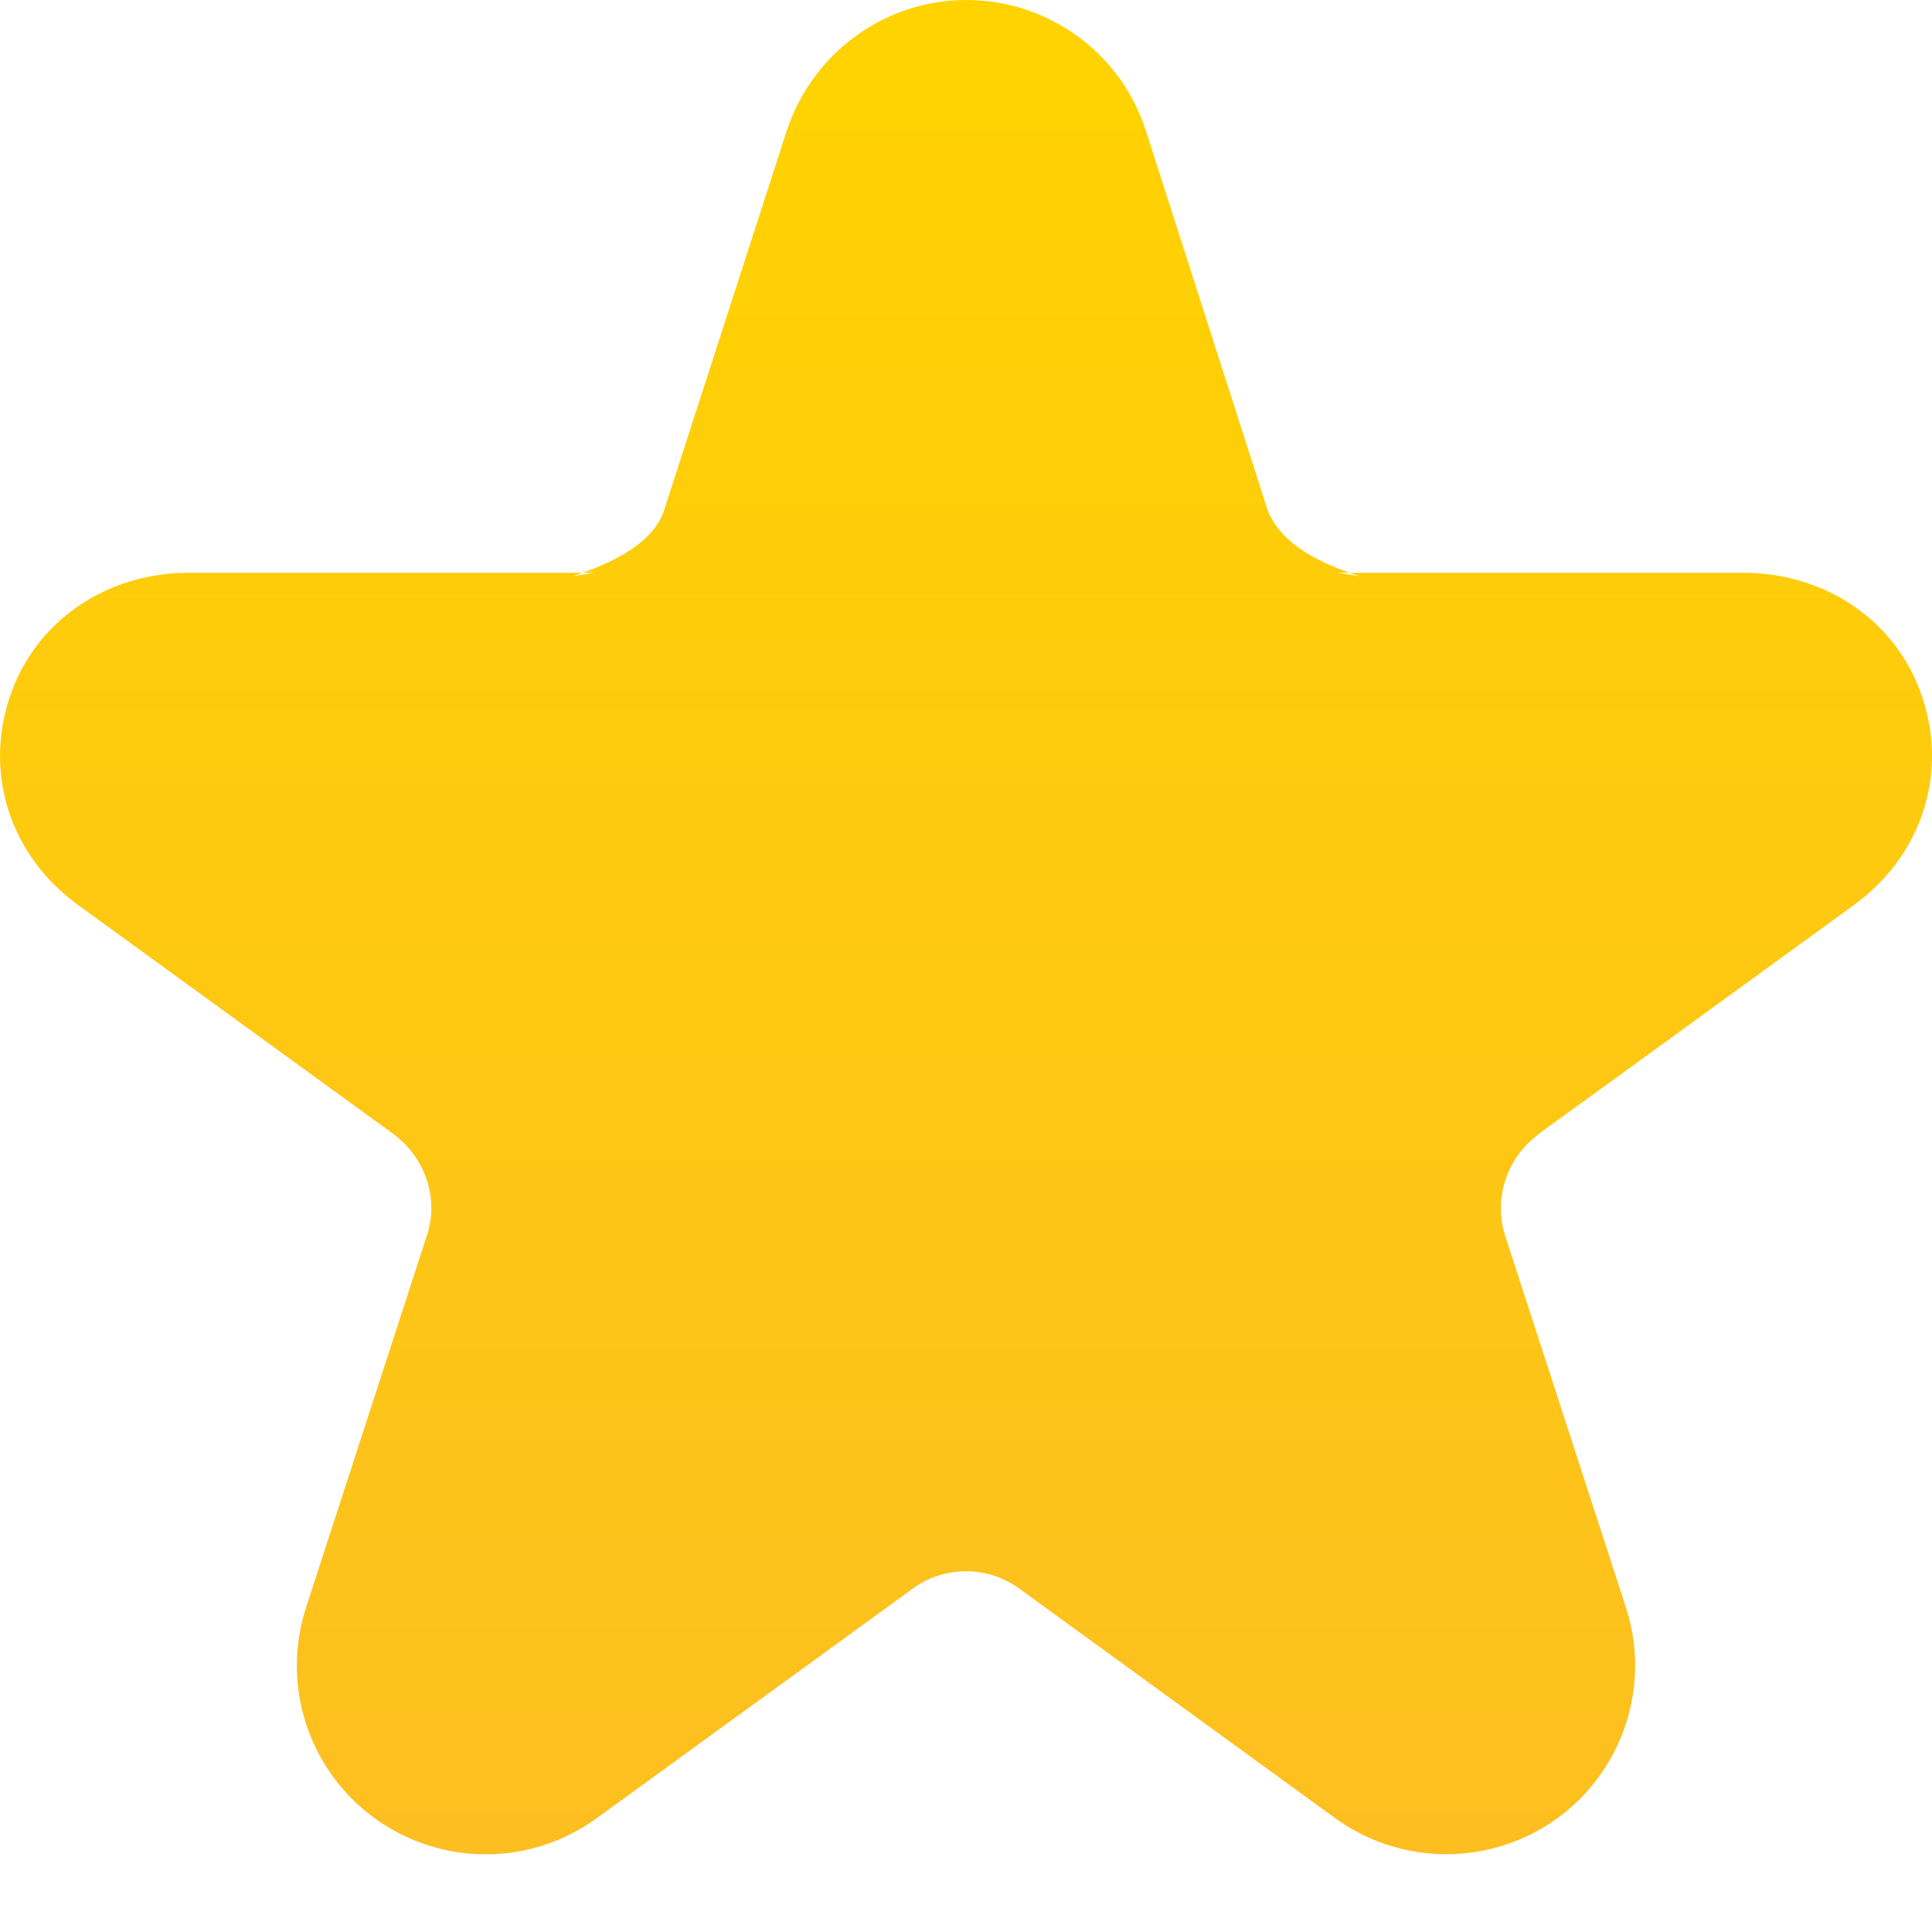
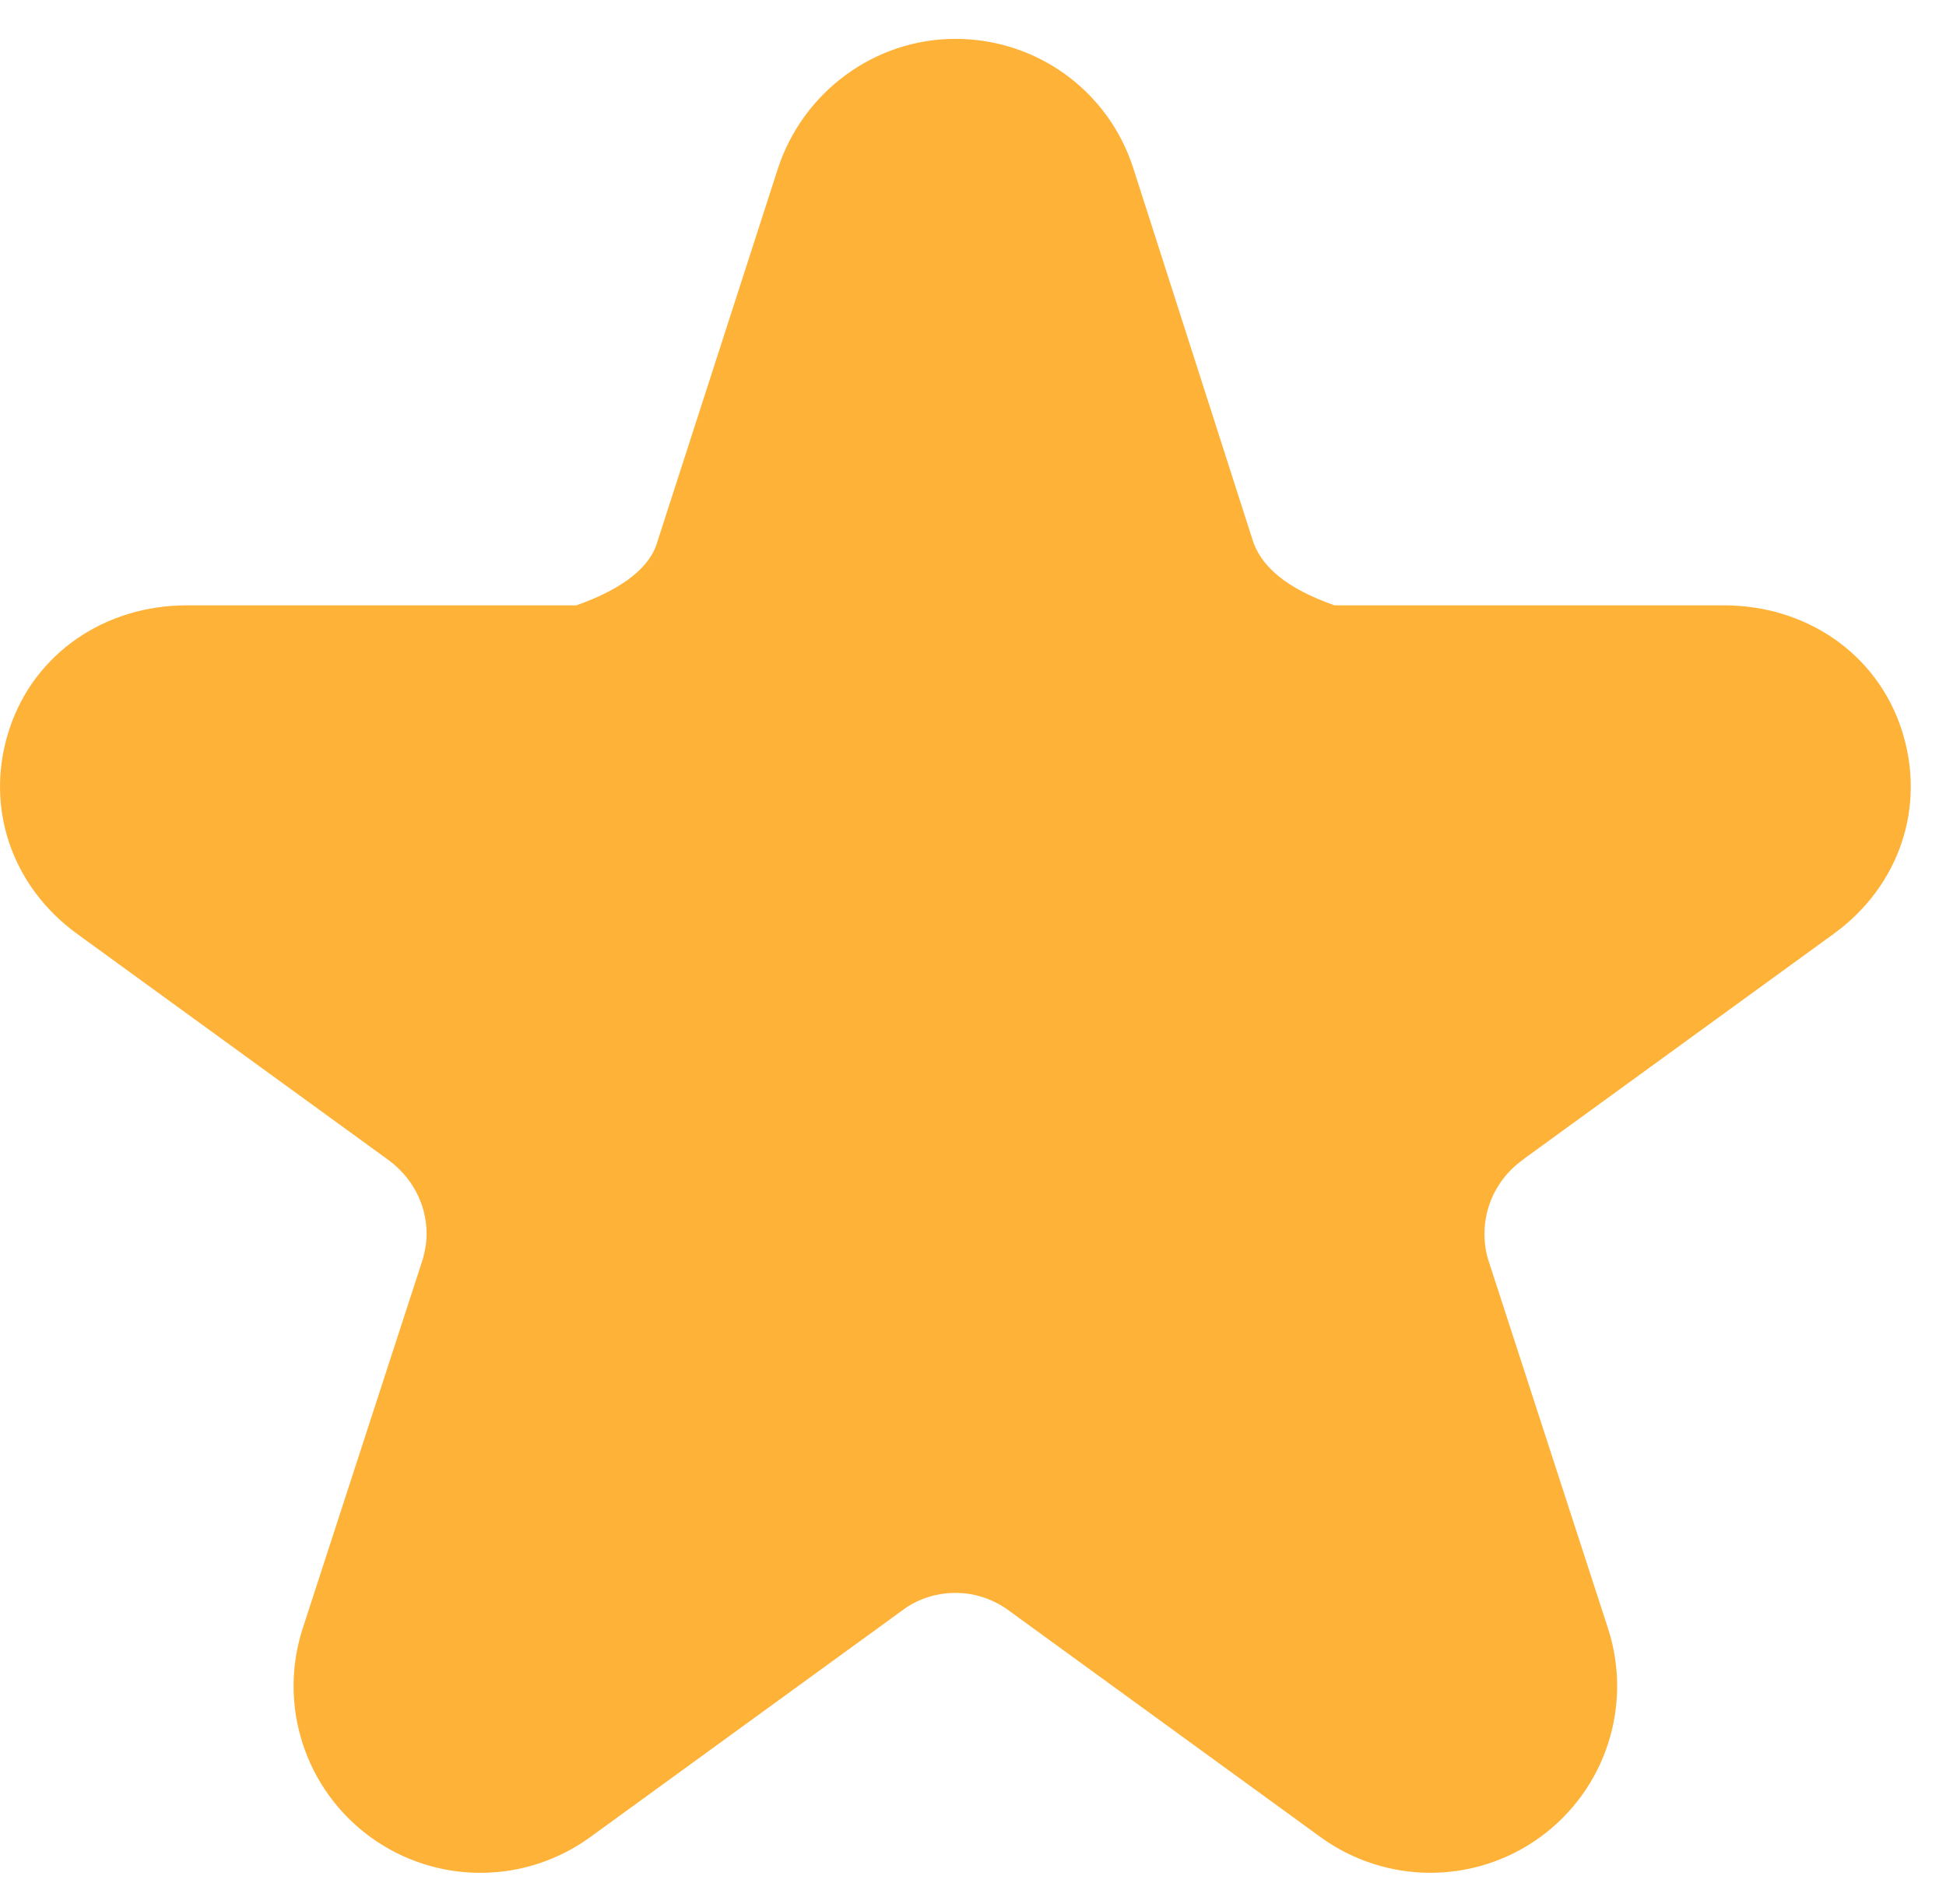
- <svg xmlns="http://www.w3.org/2000/svg" width="15px" height="15px" viewBox="0 0 15 15" version="1.1">
-   <defs>
-     <linearGradient x1="50%" y1="0%" x2="50%" y2="119.702%" id="linearGradient-1">
-       <stop stop-color="#FFD300" offset="0%" />
-       <stop stop-color="#FCBB27" offset="100%" />
-     </linearGradient>
-   </defs>
+ <svg xmlns="http://www.w3.org/2000/svg" width="46px" height="45px" viewBox="0 0 46 45" version="1.1">
+   <defs />
  <g id="Styleguide" stroke="none" stroke-width="1" fill="none" fill-rule="evenodd">
-     <g id="ICONS" transform="translate(-82, -380)" fill="url(#linearGradient-1)">
-       <path d="M93.921,388.823 L94.314,388.523 L93.934,388.815 C93.758,388.95 93.653,389.158 93.653,389.382 C93.653,389.453 93.664,389.522 93.682,389.582 L94.623,392.478 C94.82,393.082 94.605,393.743 94.09,394.118 C93.837,394.3 93.536,394.396 93.229,394.396 C92.921,394.396 92.62,394.3 92.367,394.117 L89.899,392.323 C89.779,392.242 89.643,392.199 89.502,392.199 C89.356,392.199 89.216,392.244 89.106,392.32 L86.632,394.117 C86.38,394.3 86.079,394.397 85.771,394.397 C85.463,394.397 85.162,394.3 84.909,394.117 C84.395,393.744 84.18,393.082 84.377,392.478 L85.318,389.581 C85.339,389.512 85.349,389.445 85.349,389.381 C85.349,389.145 85.233,388.929 85.032,388.788 L82.604,387.025 C82.09,386.651 81.876,386.026 82.072,385.423 C82.268,384.82 82.828,384.447 83.466,384.447 L86.617,384.447 L86.446,384.473 C86.85,384.344 87.075,384.175 87.149,383.983 L88.106,381.022 C88.302,380.417 88.865,380 89.5,380 C90.135,380 90.698,380.404 90.895,381.01 L91.841,383.958 C91.924,384.176 92.149,384.343 92.554,384.473 L92.384,384.447 L95.534,384.447 C96.172,384.447 96.732,384.82 96.928,385.423 C97.124,386.026 96.91,386.651 96.396,387.025 L93.921,388.823 Z" id="profile_star" />
+     <g id="images" transform="translate(-97, -706)" fill-rule="nonzero" fill="#FFB238">
+       <g id="profile_place_holders" transform="translate(94, 561)">
+         <g id="placeholder_1" transform="translate(0, 0.91859)">
+           <path d="M38.895,171.567 L40.079,170.663 L38.934,171.544 C38.404,171.951 38.09,172.575 38.09,173.251 C38.09,173.464 38.122,173.674 38.177,173.853 L41.01,182.572 C41.602,184.391 40.955,186.384 39.404,187.51 C38.645,188.06 37.738,188.35 36.812,188.35 C35.886,188.35 34.979,188.06 34.217,187.508 L26.785,182.106 C26.424,181.863 26.015,181.734 25.589,181.734 C25.149,181.734 24.728,181.869 24.397,182.098 L16.949,187.509 C16.189,188.06 15.282,188.351 14.355,188.351 C13.428,188.351 12.521,188.06 11.76,187.508 C10.213,186.384 9.565,184.392 10.156,182.572 L12.992,173.851 C13.053,173.641 13.084,173.441 13.084,173.248 C13.084,172.538 12.734,171.885 12.129,171.463 L4.82,166.154 C3.271,165.027 2.626,163.145 3.217,161.329 C3.808,159.513 5.494,158.39 7.415,158.39 L16.901,158.39 L16.388,158.47 C17.604,158.08 18.282,157.572 18.505,156.993 L21.385,148.076 C21.977,146.256 23.673,145 25.584,145 C27.497,145 29.191,146.217 29.784,148.041 L32.633,156.919 C32.884,157.575 33.559,158.078 34.78,158.47 L34.267,158.39 L43.752,158.39 C45.674,158.39 47.36,159.513 47.951,161.329 C48.542,163.146 47.897,165.028 46.347,166.154 L38.895,171.567 Z" id="scoring_star_full" />
+         </g>
+       </g>
    </g>
  </g>
</svg>
